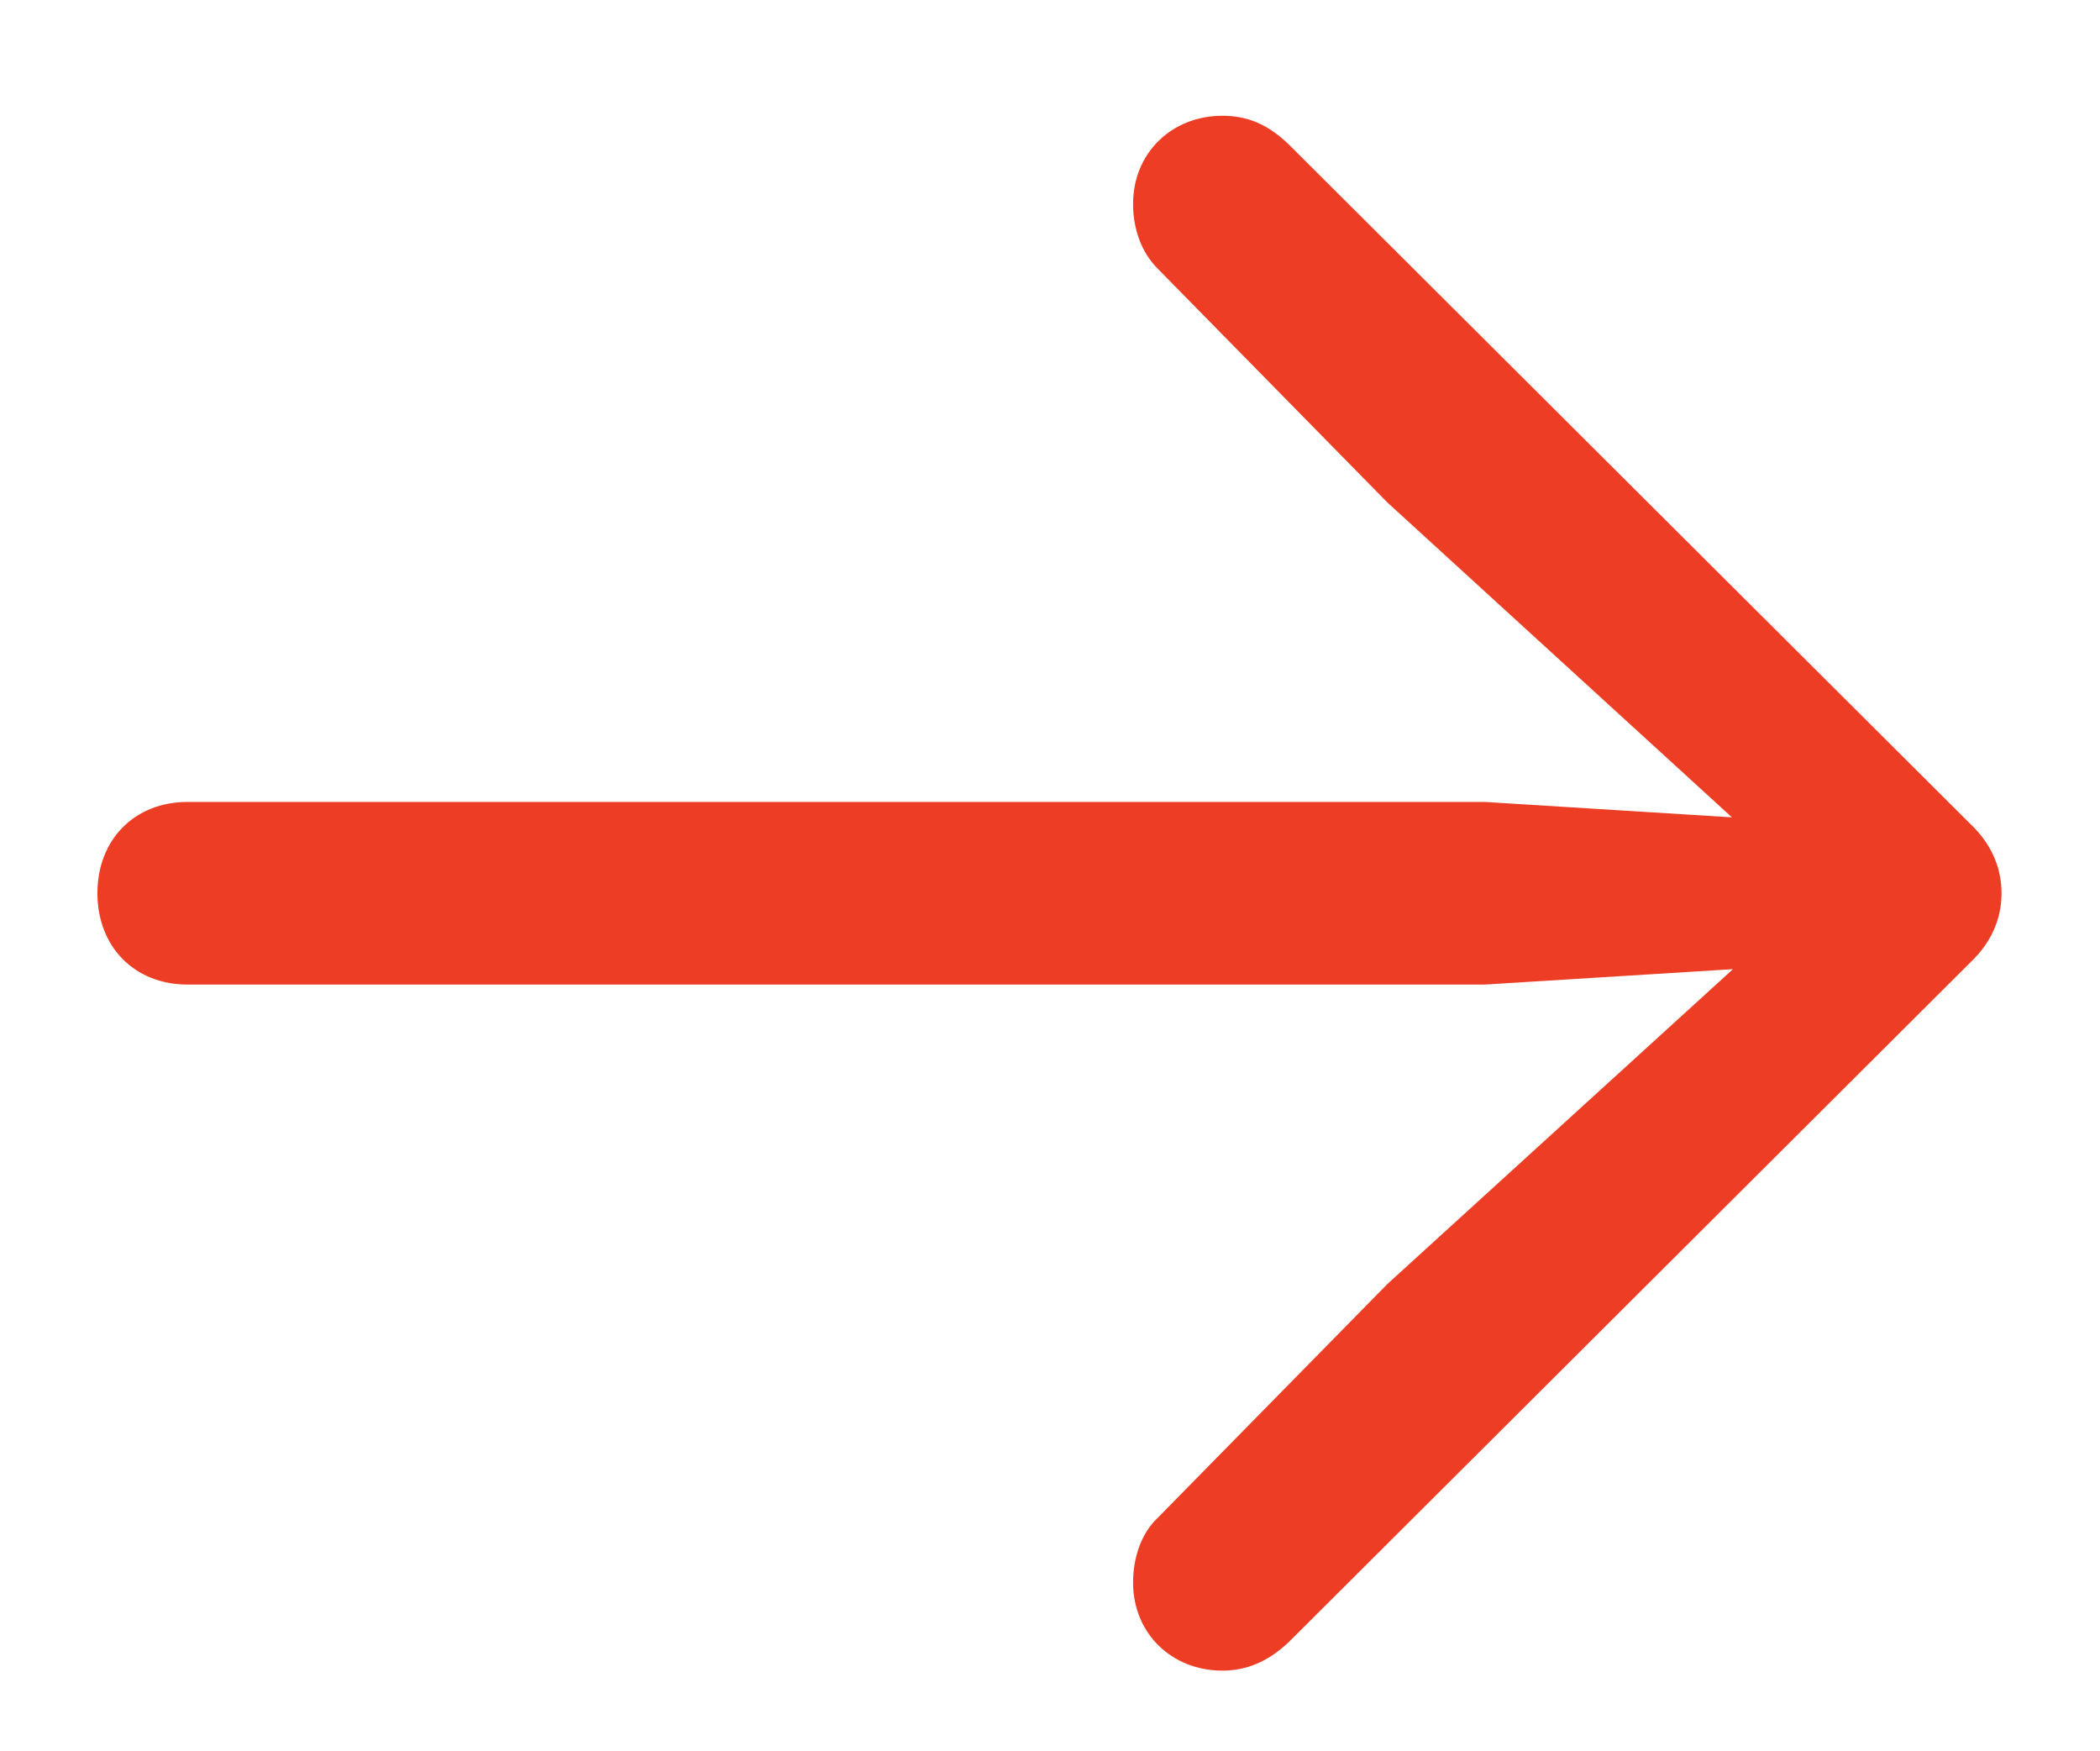
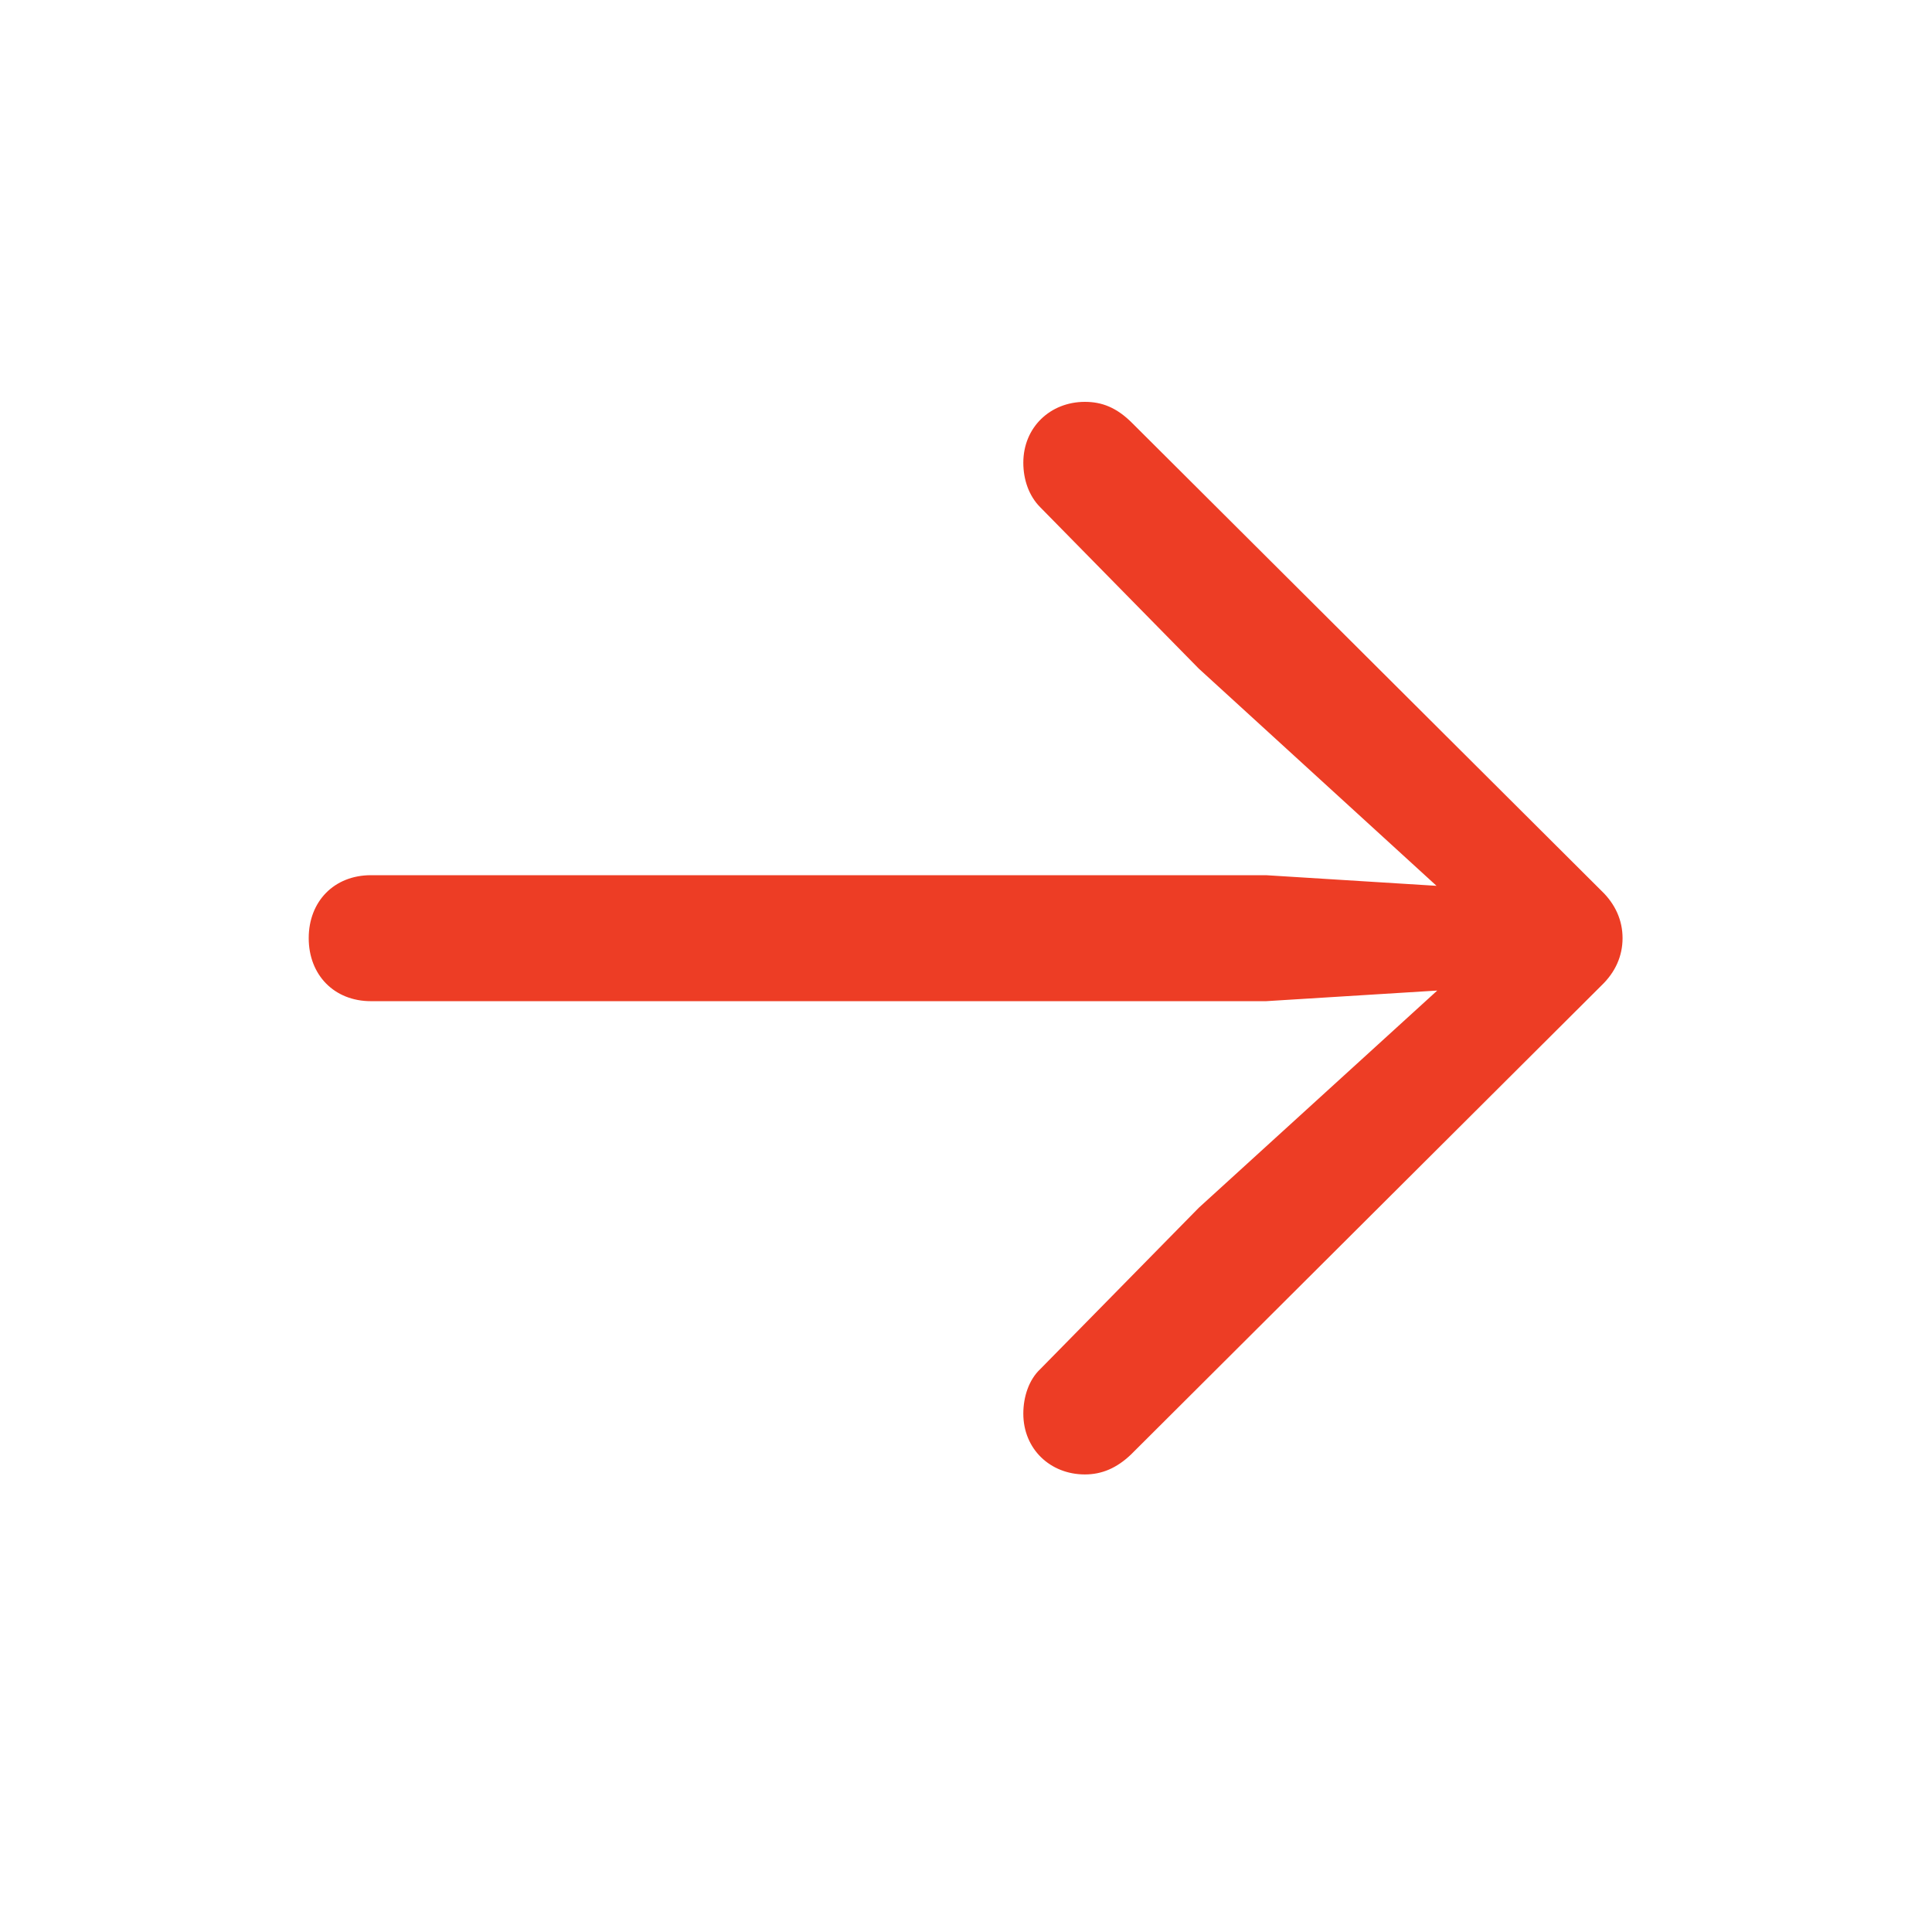
- <svg xmlns="http://www.w3.org/2000/svg" width="18" height="15" viewBox="0 0 18 15" fill="none">
-   <path d="M17.156 7.654C17.156 7.435 17.068 7.232 16.893 7.065L11.065 1.256C10.872 1.062 10.688 0.992 10.477 0.992C10.046 0.992 9.712 1.309 9.712 1.748C9.712 1.959 9.782 2.161 9.923 2.302L11.892 4.306L14.845 7.004L12.727 6.872H1.608C1.151 6.872 0.835 7.197 0.835 7.654C0.835 8.111 1.151 8.437 1.608 8.437H12.727L14.854 8.305L11.892 11.003L9.923 13.007C9.782 13.139 9.712 13.35 9.712 13.56C9.712 14 10.046 14.316 10.477 14.316C10.688 14.316 10.872 14.237 11.048 14.07L16.893 8.243C17.068 8.076 17.156 7.874 17.156 7.654Z" fill="#ED3D25" />
+ <svg xmlns="http://www.w3.org/2000/svg" width="24" height="24" viewBox="0 0 24 24" fill="none">
+   <path d="M20.156 11.654C20.156 11.435 20.068 11.232 19.893 11.065L14.065 5.256C13.872 5.062 13.688 4.992 13.477 4.992C13.046 4.992 12.712 5.309 12.712 5.748C12.712 5.959 12.782 6.161 12.923 6.302L14.892 8.306L17.845 11.004L15.727 10.872H4.608C4.151 10.872 3.835 11.197 3.835 11.654C3.835 12.111 4.151 12.437 4.608 12.437H15.727L17.854 12.305L14.892 15.003L12.923 17.007C12.782 17.139 12.712 17.35 12.712 17.561C12.712 18 13.046 18.316 13.477 18.316C13.688 18.316 13.872 18.237 14.048 18.07L19.893 12.243C20.068 12.076 20.156 11.874 20.156 11.654Z" fill="#ED3D25" />
</svg>
